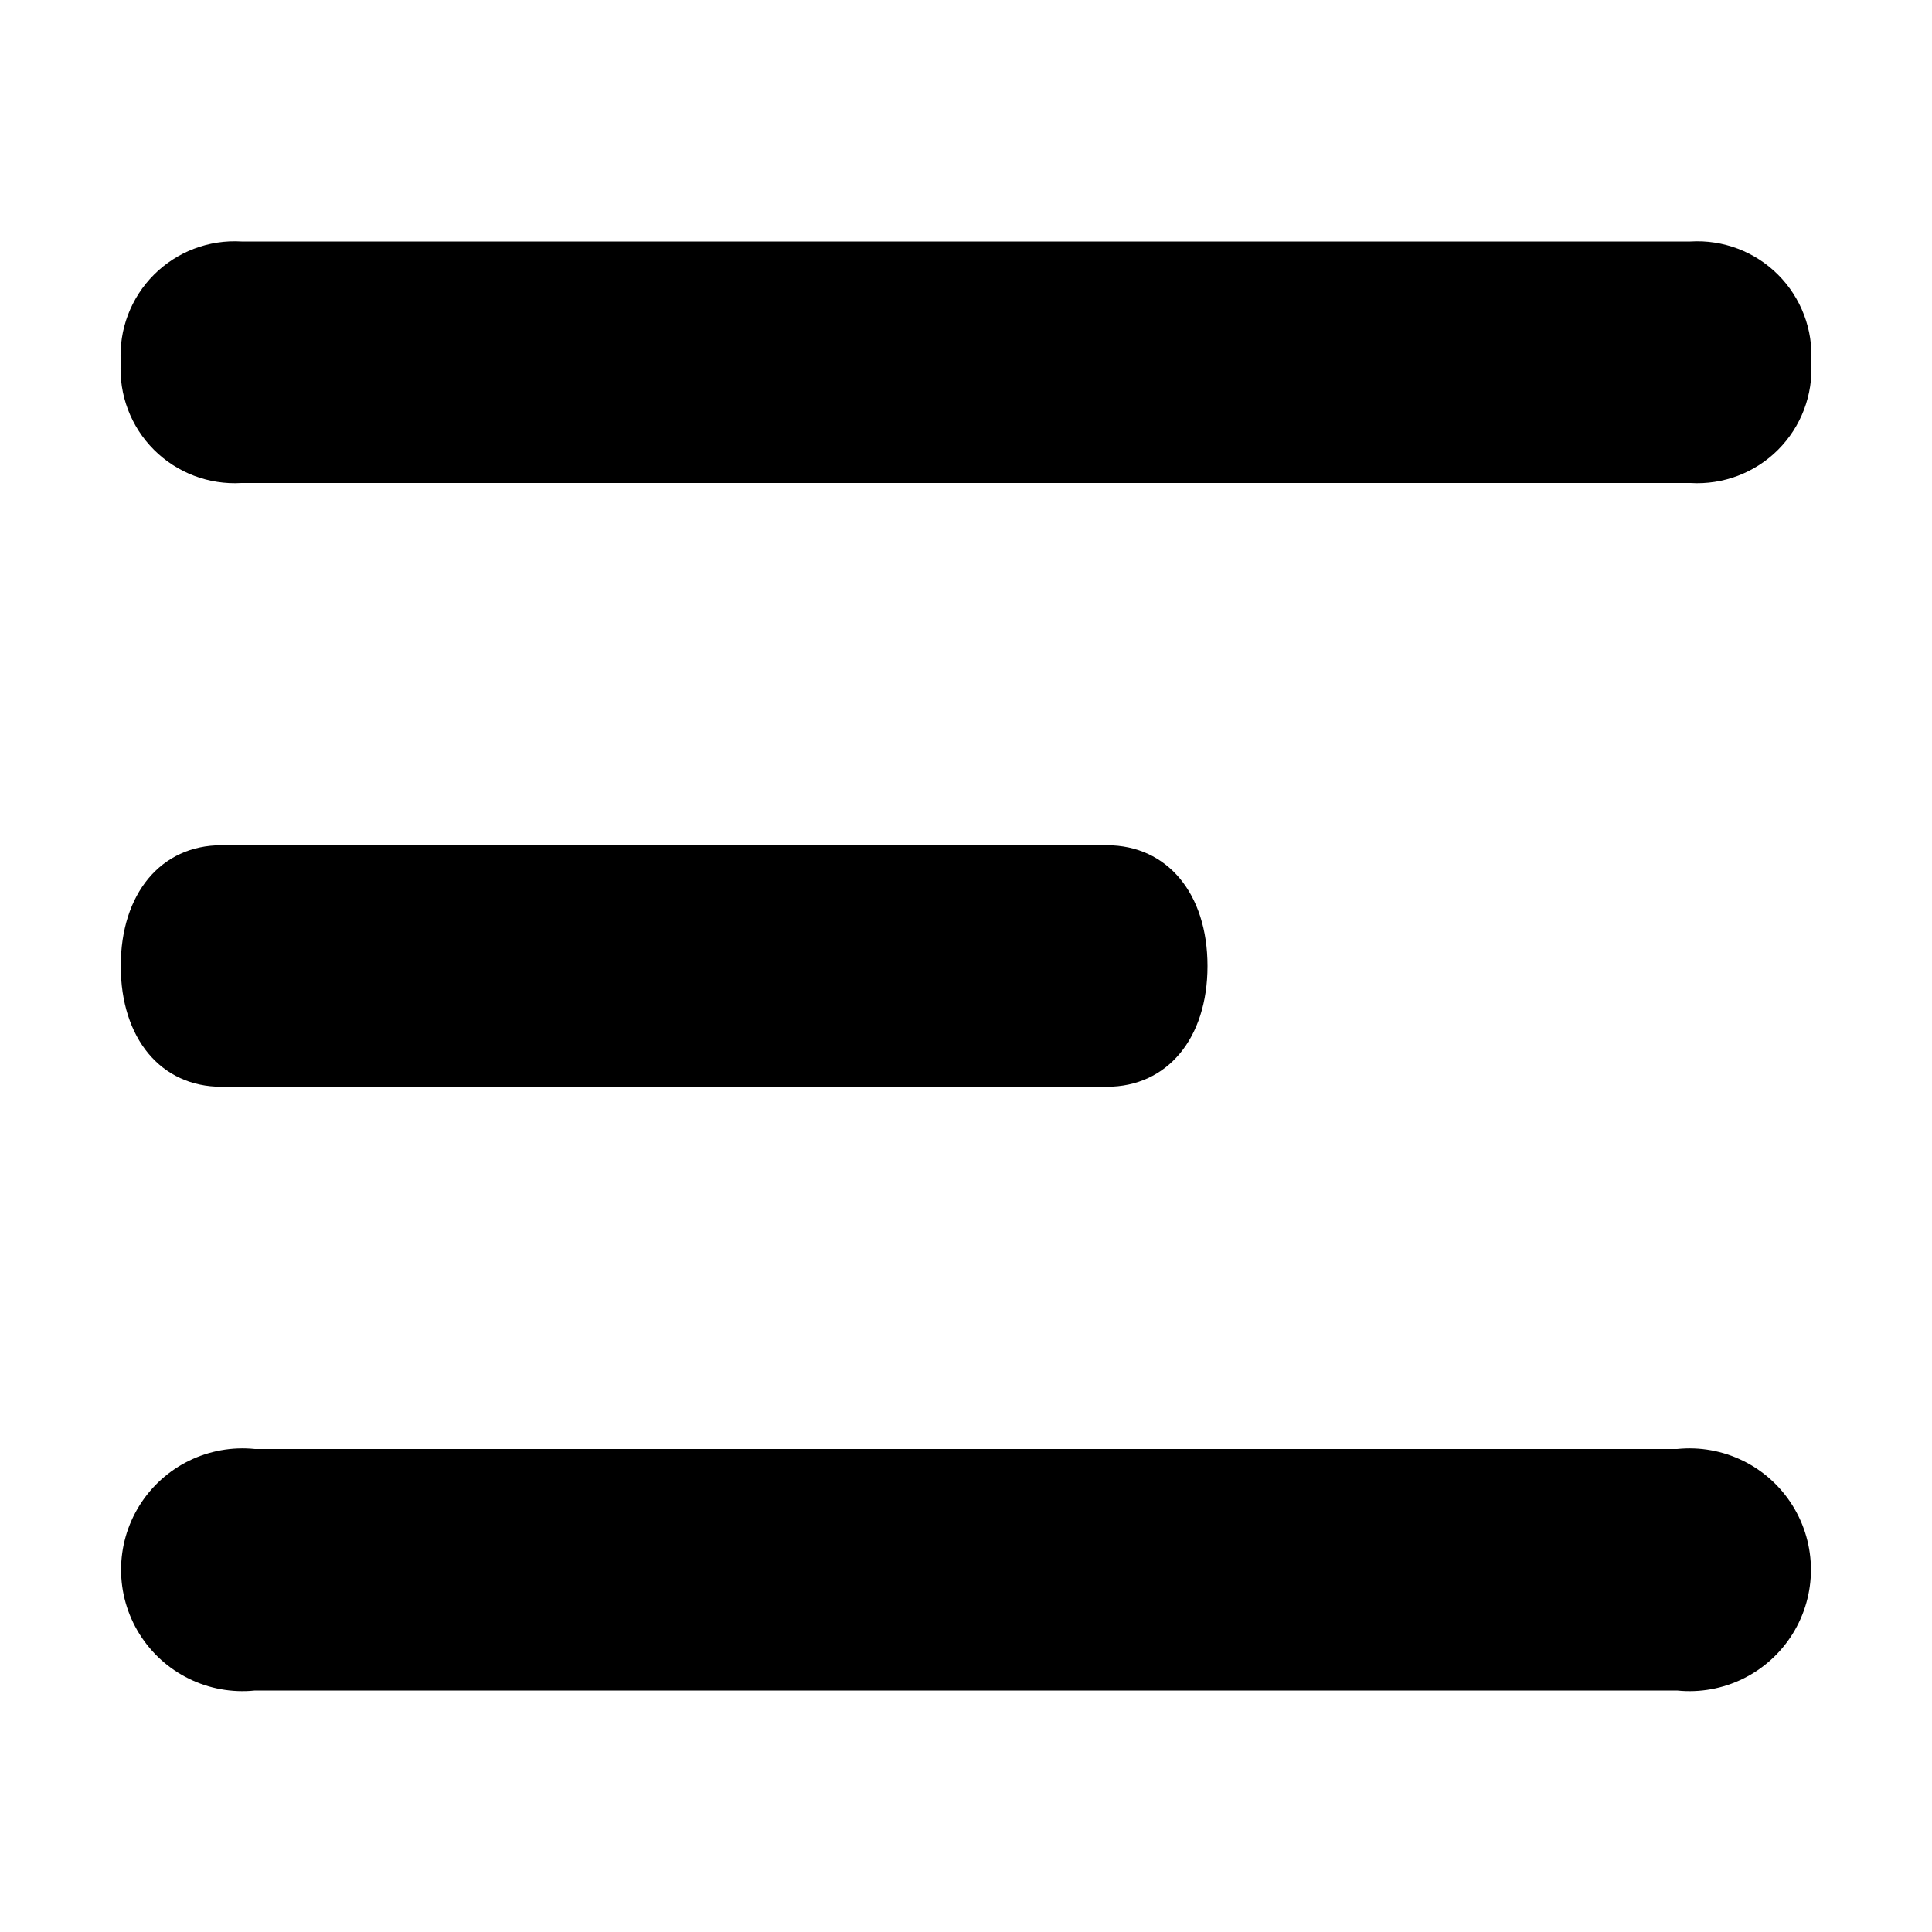
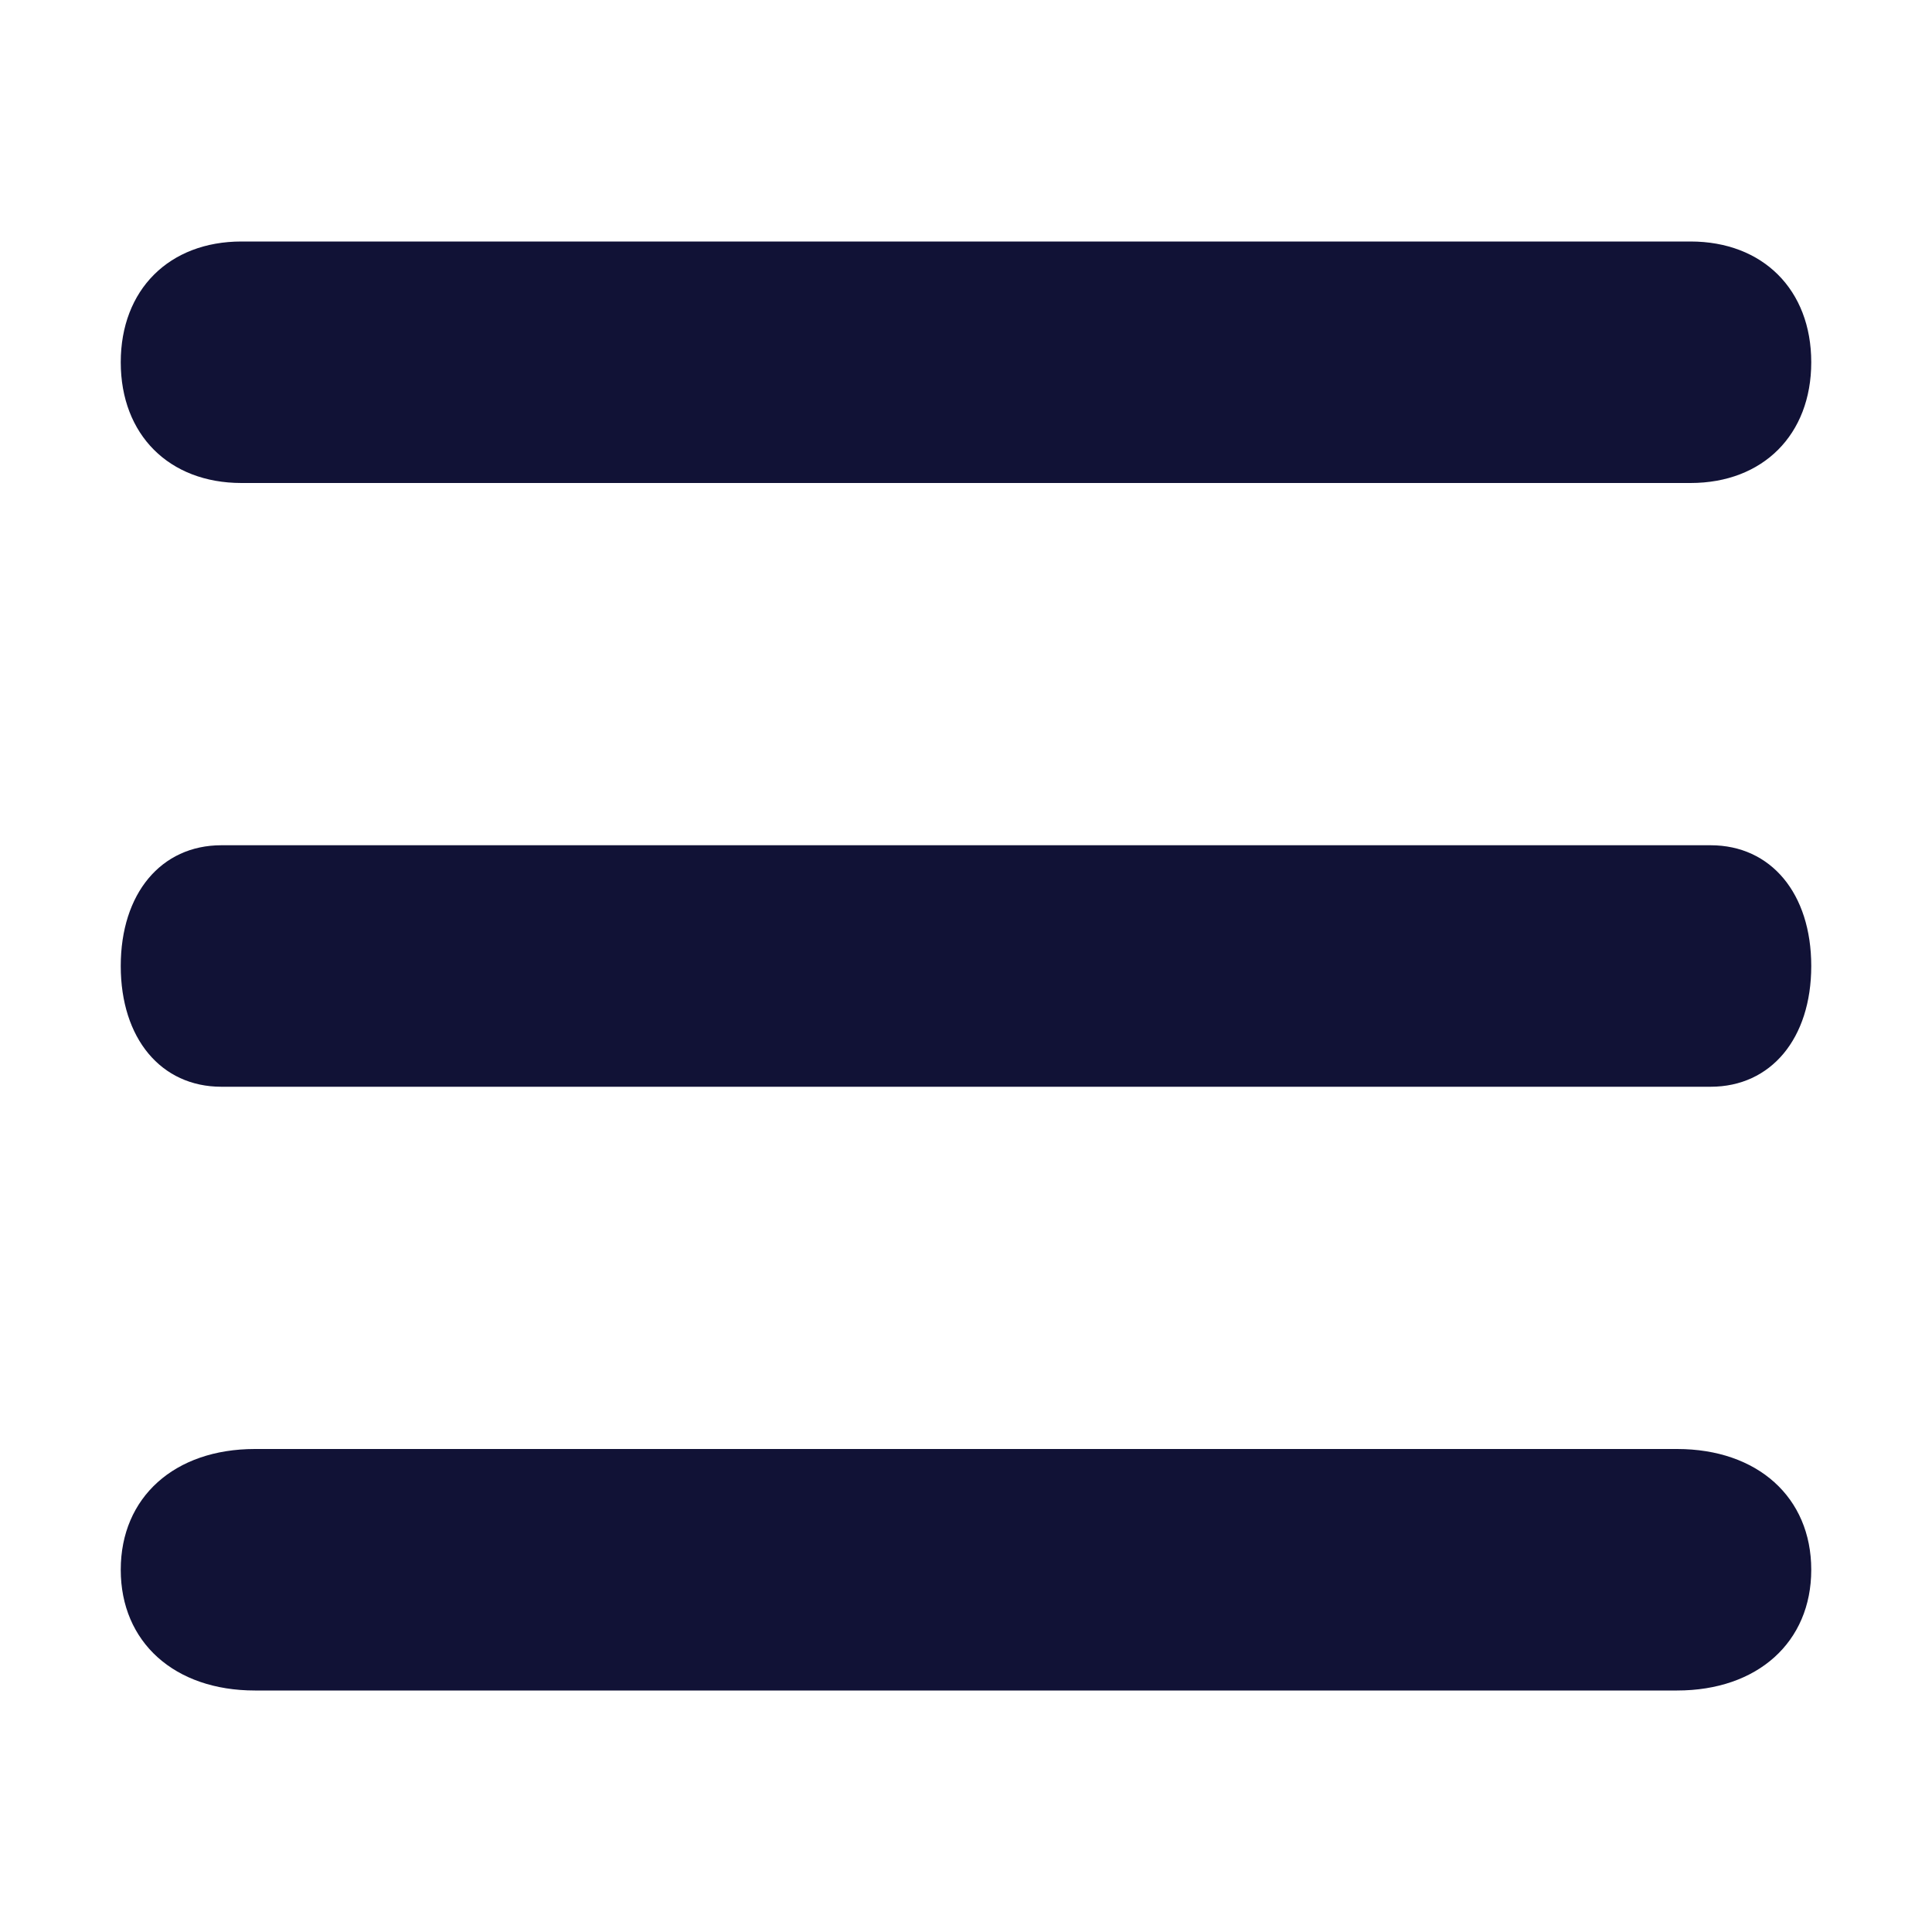
- <svg xmlns="http://www.w3.org/2000/svg" viewBox="0 0 24 24">
-   <path d="M21 6H3a1.417 1.417 0 0 1-1.5-1.5A1.417 1.417 0 0 1 3 3h18a1.417 1.417 0 0 1 1.5 1.5A1.417 1.417 0 0 1 21 6zm-6 6c0-.9-.5-1.5-1.25-1.5h-11c-.75 0-1.25.6-1.25 1.5s.5 1.5 1.25 1.5h11c.75 0 1.25-.6 1.25-1.5zm5.833 6a1.508 1.508 0 1 1 0 3H3.167a1.508 1.508 0 1 1 0-3z" />
+ <svg xmlns="http://www.w3.org/2000/svg" viewBox="0 0 24 24" fill="none">
+   <path d="M21 6H3C2.1 6 1.5 5.4 1.5 4.5C1.5 3.6 2.1 3 3 3H21C21.9 3 22.5 3.6 22.5 4.5C22.5 5.4 21.9 6 21 6ZM22.5 12C22.5 12.9 22 13.5 21.25 13.5H2.75C2 13.5 1.5 12.9 1.5 12C1.5 11.1 2 10.5 2.75 10.5H21.25C22 10.5 22.5 11.1 22.5 12ZM20.833 18C21.833 18 22.5 18.6 22.5 19.5C22.5 20.4 21.833 21 20.833 21H3.167C2.167 21 1.5 20.4 1.5 19.5C1.5 18.6 2.167 18 3.167 18H20.833Z" fill="#111236" />
</svg>
